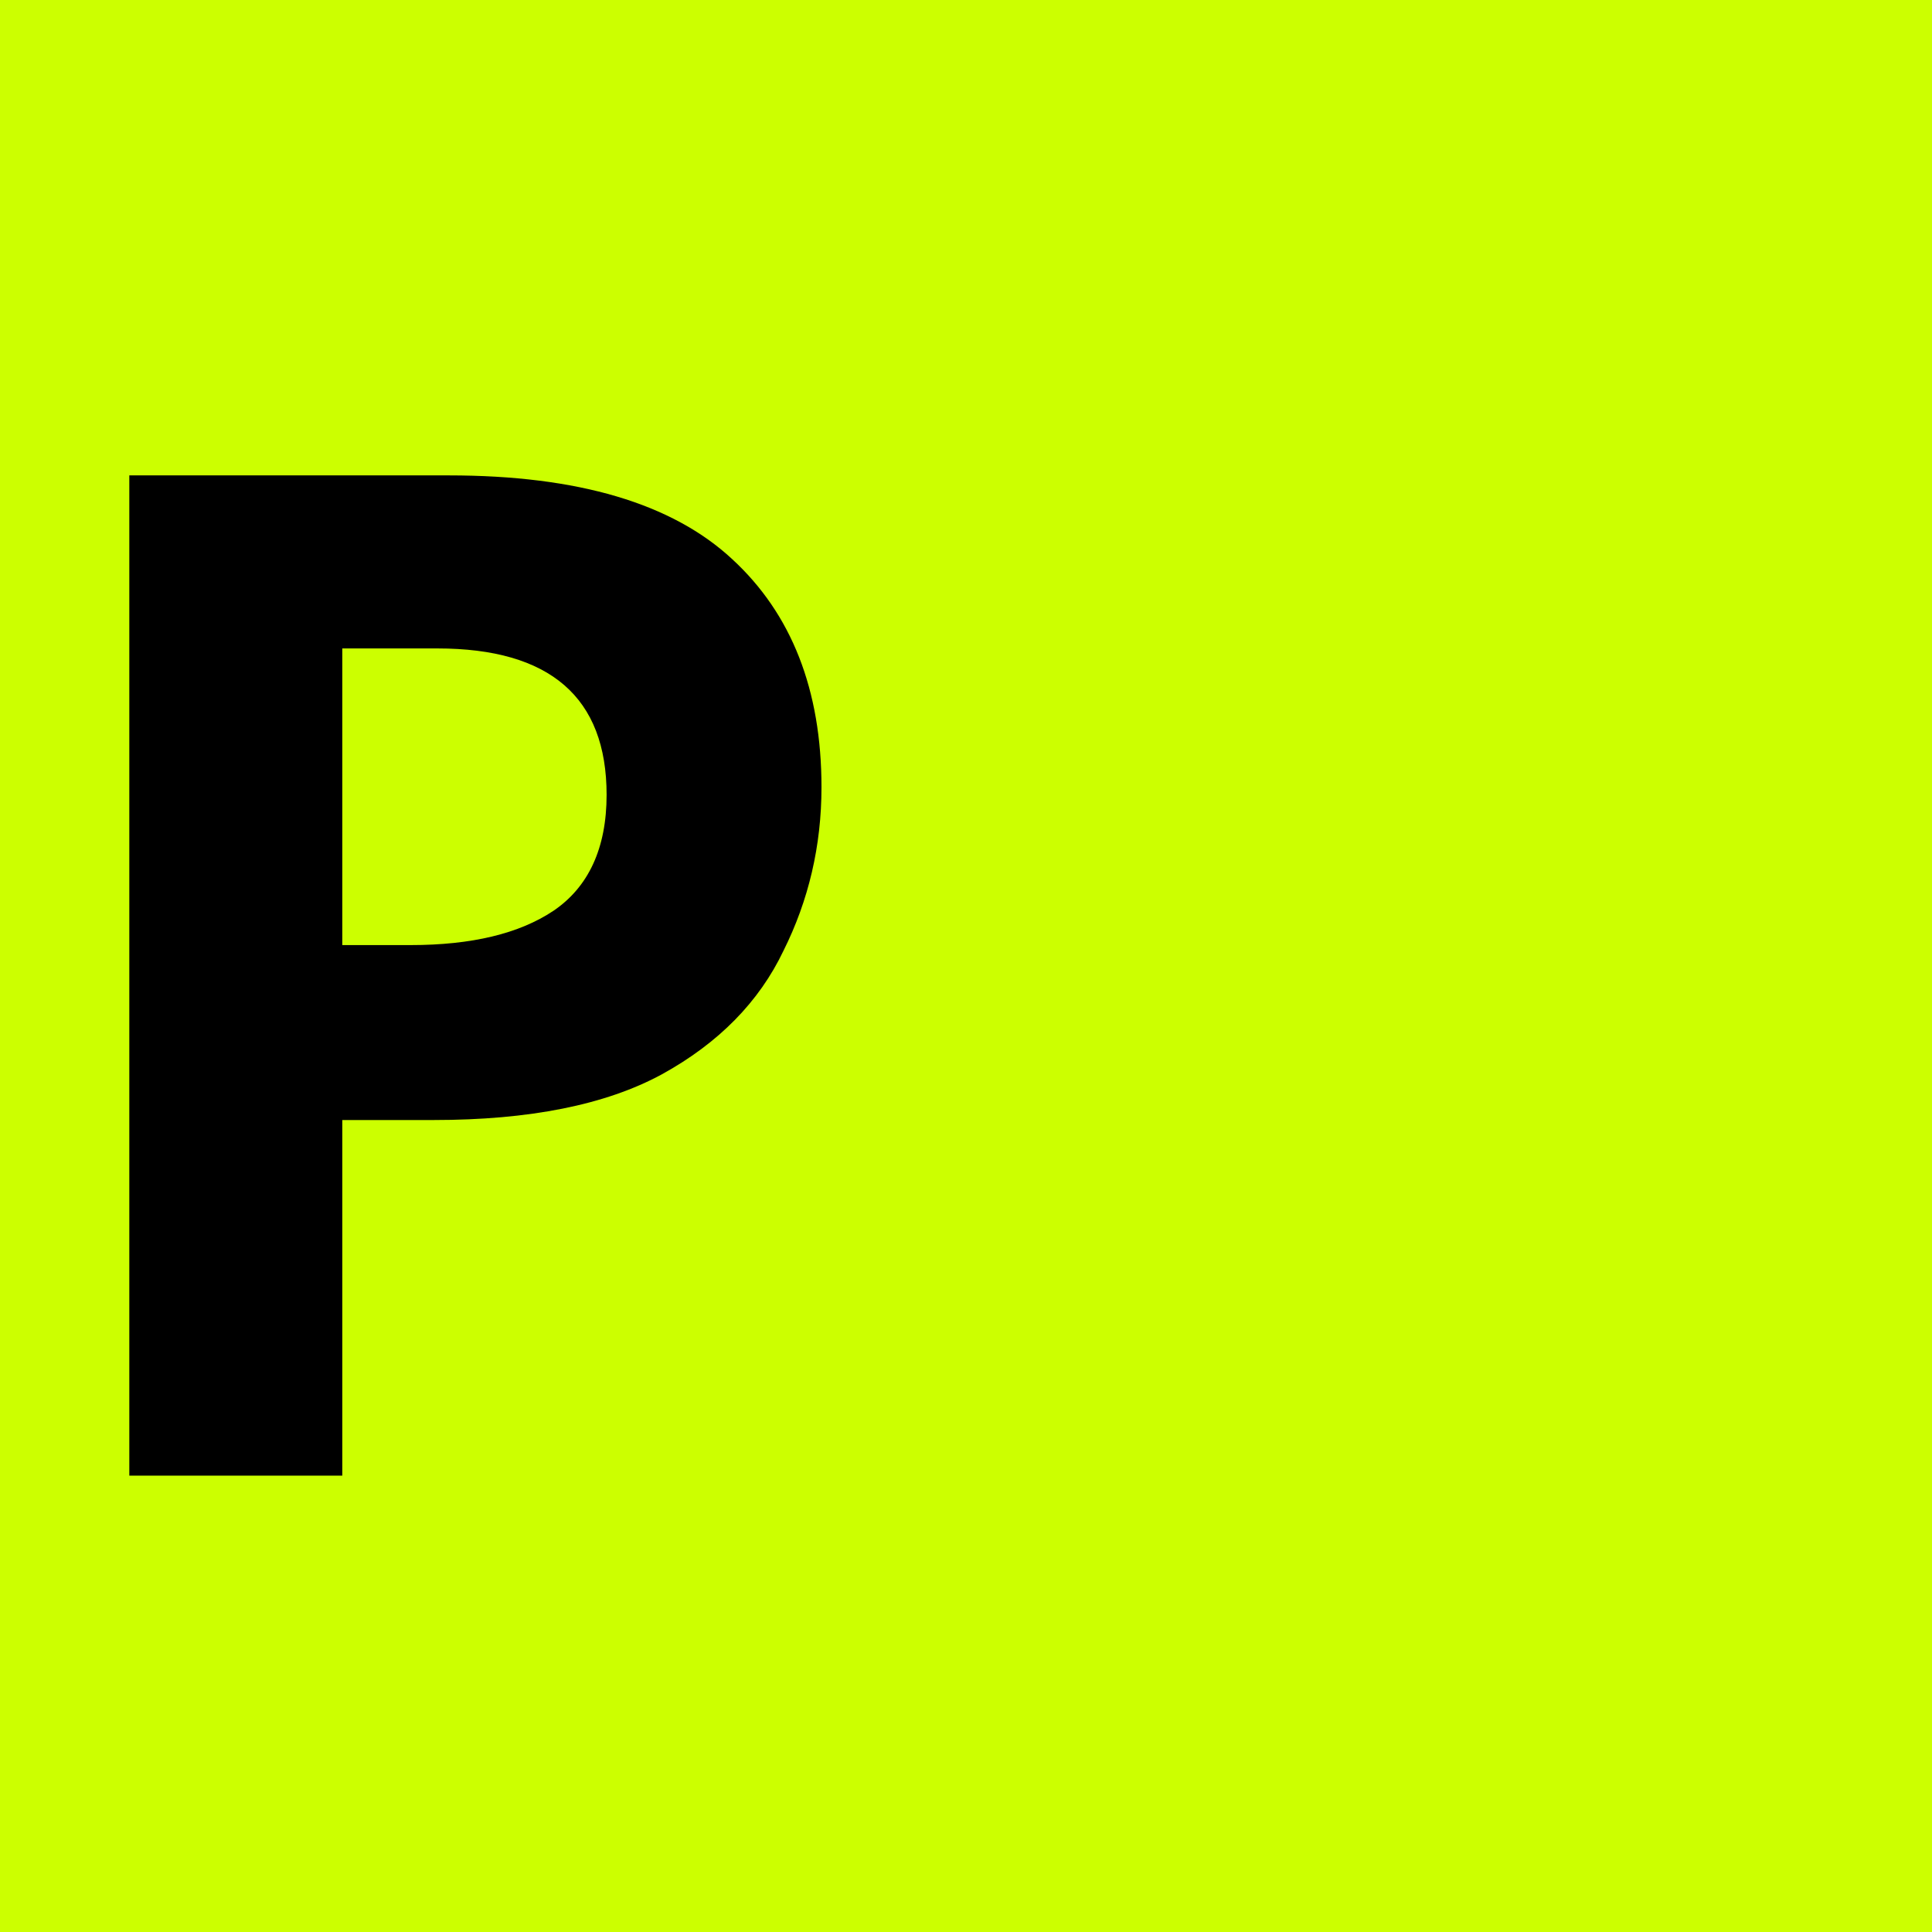
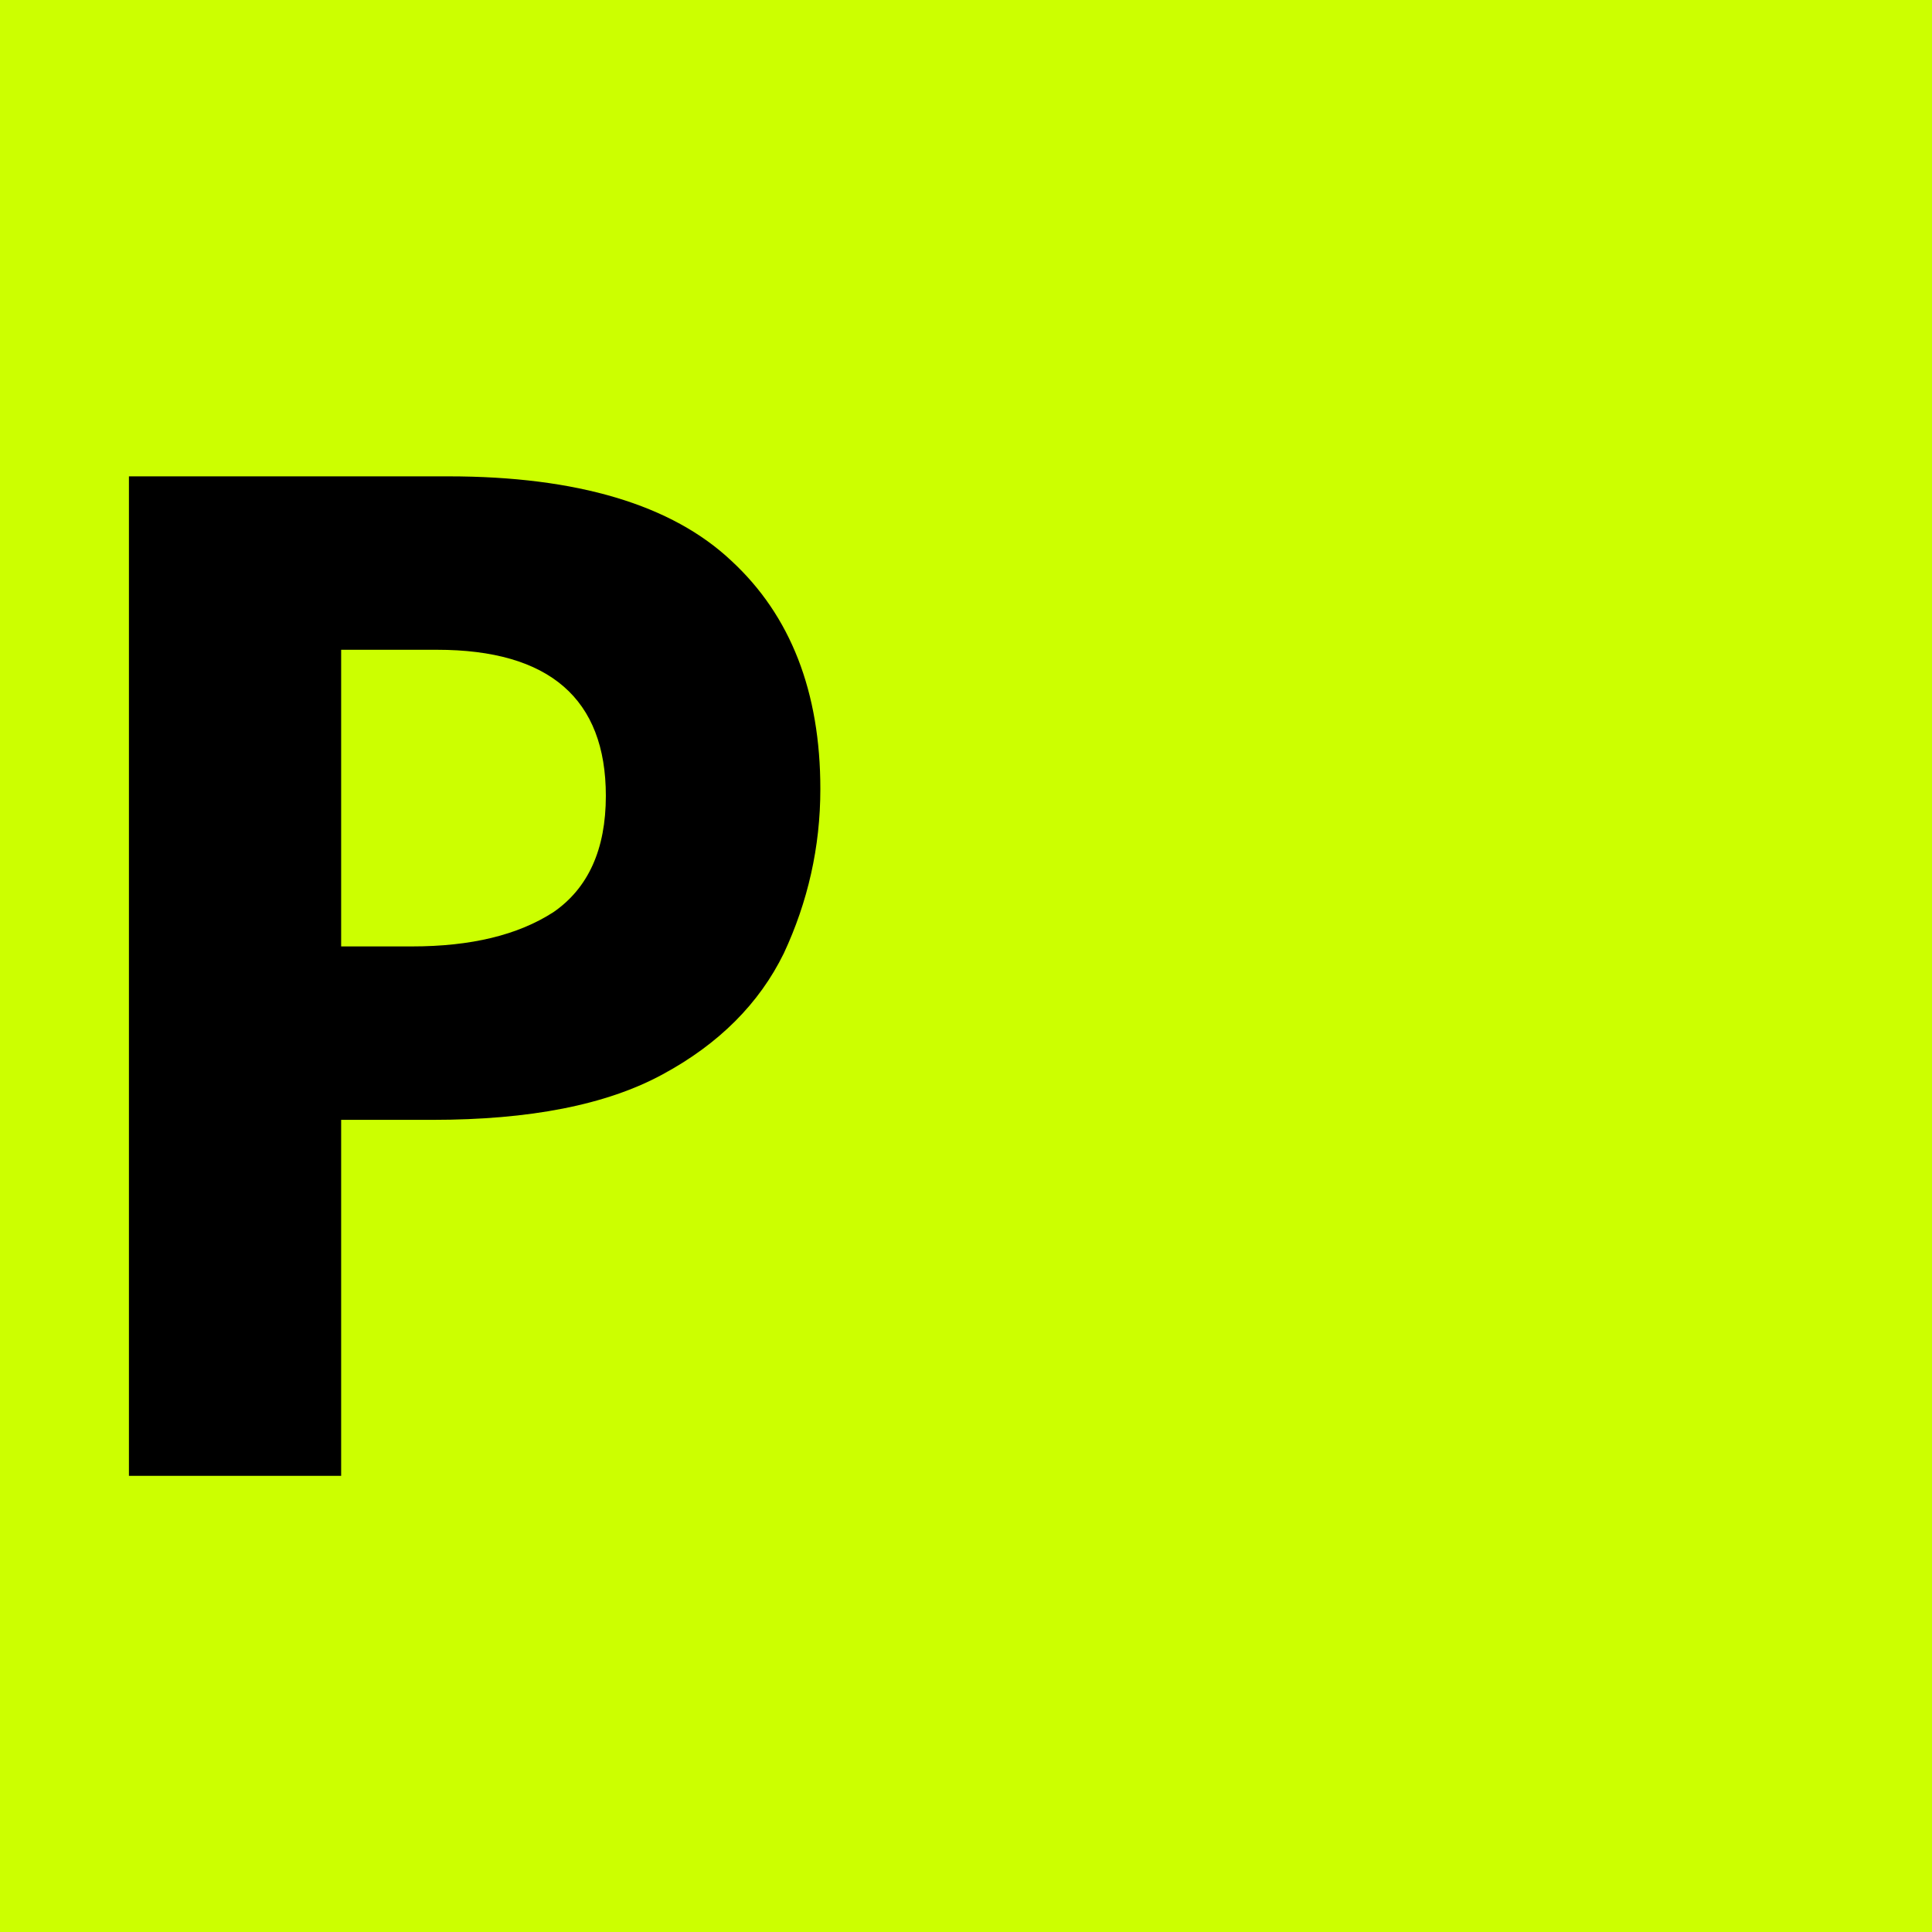
- <svg xmlns="http://www.w3.org/2000/svg" id="svg8" version="1.1" viewBox="0 0 15.875 15.875" height="60" width="60">
+ <svg xmlns="http://www.w3.org/2000/svg" width="50" height="50" viewBox="0 0 13.229 13.229" version="1.1" id="svg8">
  <defs id="defs2" />
  <g id="layer1">
-     <rect y="0" x="0" height="15.875" width="15.875" id="rect835" style="opacity:1;vector-effect:none;fill:#ccff00;fill-opacity:1;fill-rule:nonzero;stroke:none;stroke-width:0.353;stroke-linecap:butt;stroke-linejoin:round;stroke-miterlimit:4;stroke-dasharray:none;stroke-dashoffset:0;stroke-opacity:1" />
-     <text id="text839" y="12.126" x="7.837" style="font-style:normal;font-variant:normal;font-weight:bold;font-stretch:normal;font-size:11.511px;line-height:1.25;font-family:Exo;-inkscape-font-specification:'Exo Bold';text-align:center;letter-spacing:0px;word-spacing:0px;text-anchor:middle;fill:#000000;fill-opacity:1;stroke:none;stroke-width:0.265" xml:space="preserve">
-       <tspan style="font-style:normal;font-variant:normal;font-weight:bold;font-stretch:normal;font-family:Exo;-inkscape-font-specification:'Exo Bold';text-align:center;text-anchor:middle;stroke-width:0.265" y="12.126" x="7.837" id="tspan837">3P</tspan>
+     <rect style="opacity:1;vector-effect:none;fill:#ccff00;fill-opacity:1;fill-rule:nonzero;stroke:none;stroke-width:0.353;stroke-linecap:butt;stroke-linejoin:round;stroke-miterlimit:4;stroke-dasharray:none;stroke-dashoffset:0;stroke-opacity:1" id="rect835" width="13.229" height="13.229" x="0" y="0" />
+     <text xml:space="preserve" style="font-style:normal;font-variant:normal;font-weight:bold;font-stretch:normal;font-size:9.592px;line-height:1.25;font-family:Exo;-inkscape-font-specification:'Exo Bold';text-align:center;letter-spacing:0px;word-spacing:0px;text-anchor:middle;fill:#000000;fill-opacity:1;stroke:none;stroke-width:0.265" x="6.531" y="10.105" id="text839">
+       <tspan id="tspan837" x="6.531" y="10.105" style="font-style:normal;font-variant:normal;font-weight:bold;font-stretch:normal;font-family:Exo;-inkscape-font-specification:'Exo Bold';text-align:center;text-anchor:middle;stroke-width:0.265">3P</tspan>
    </text>
  </g>
</svg>
